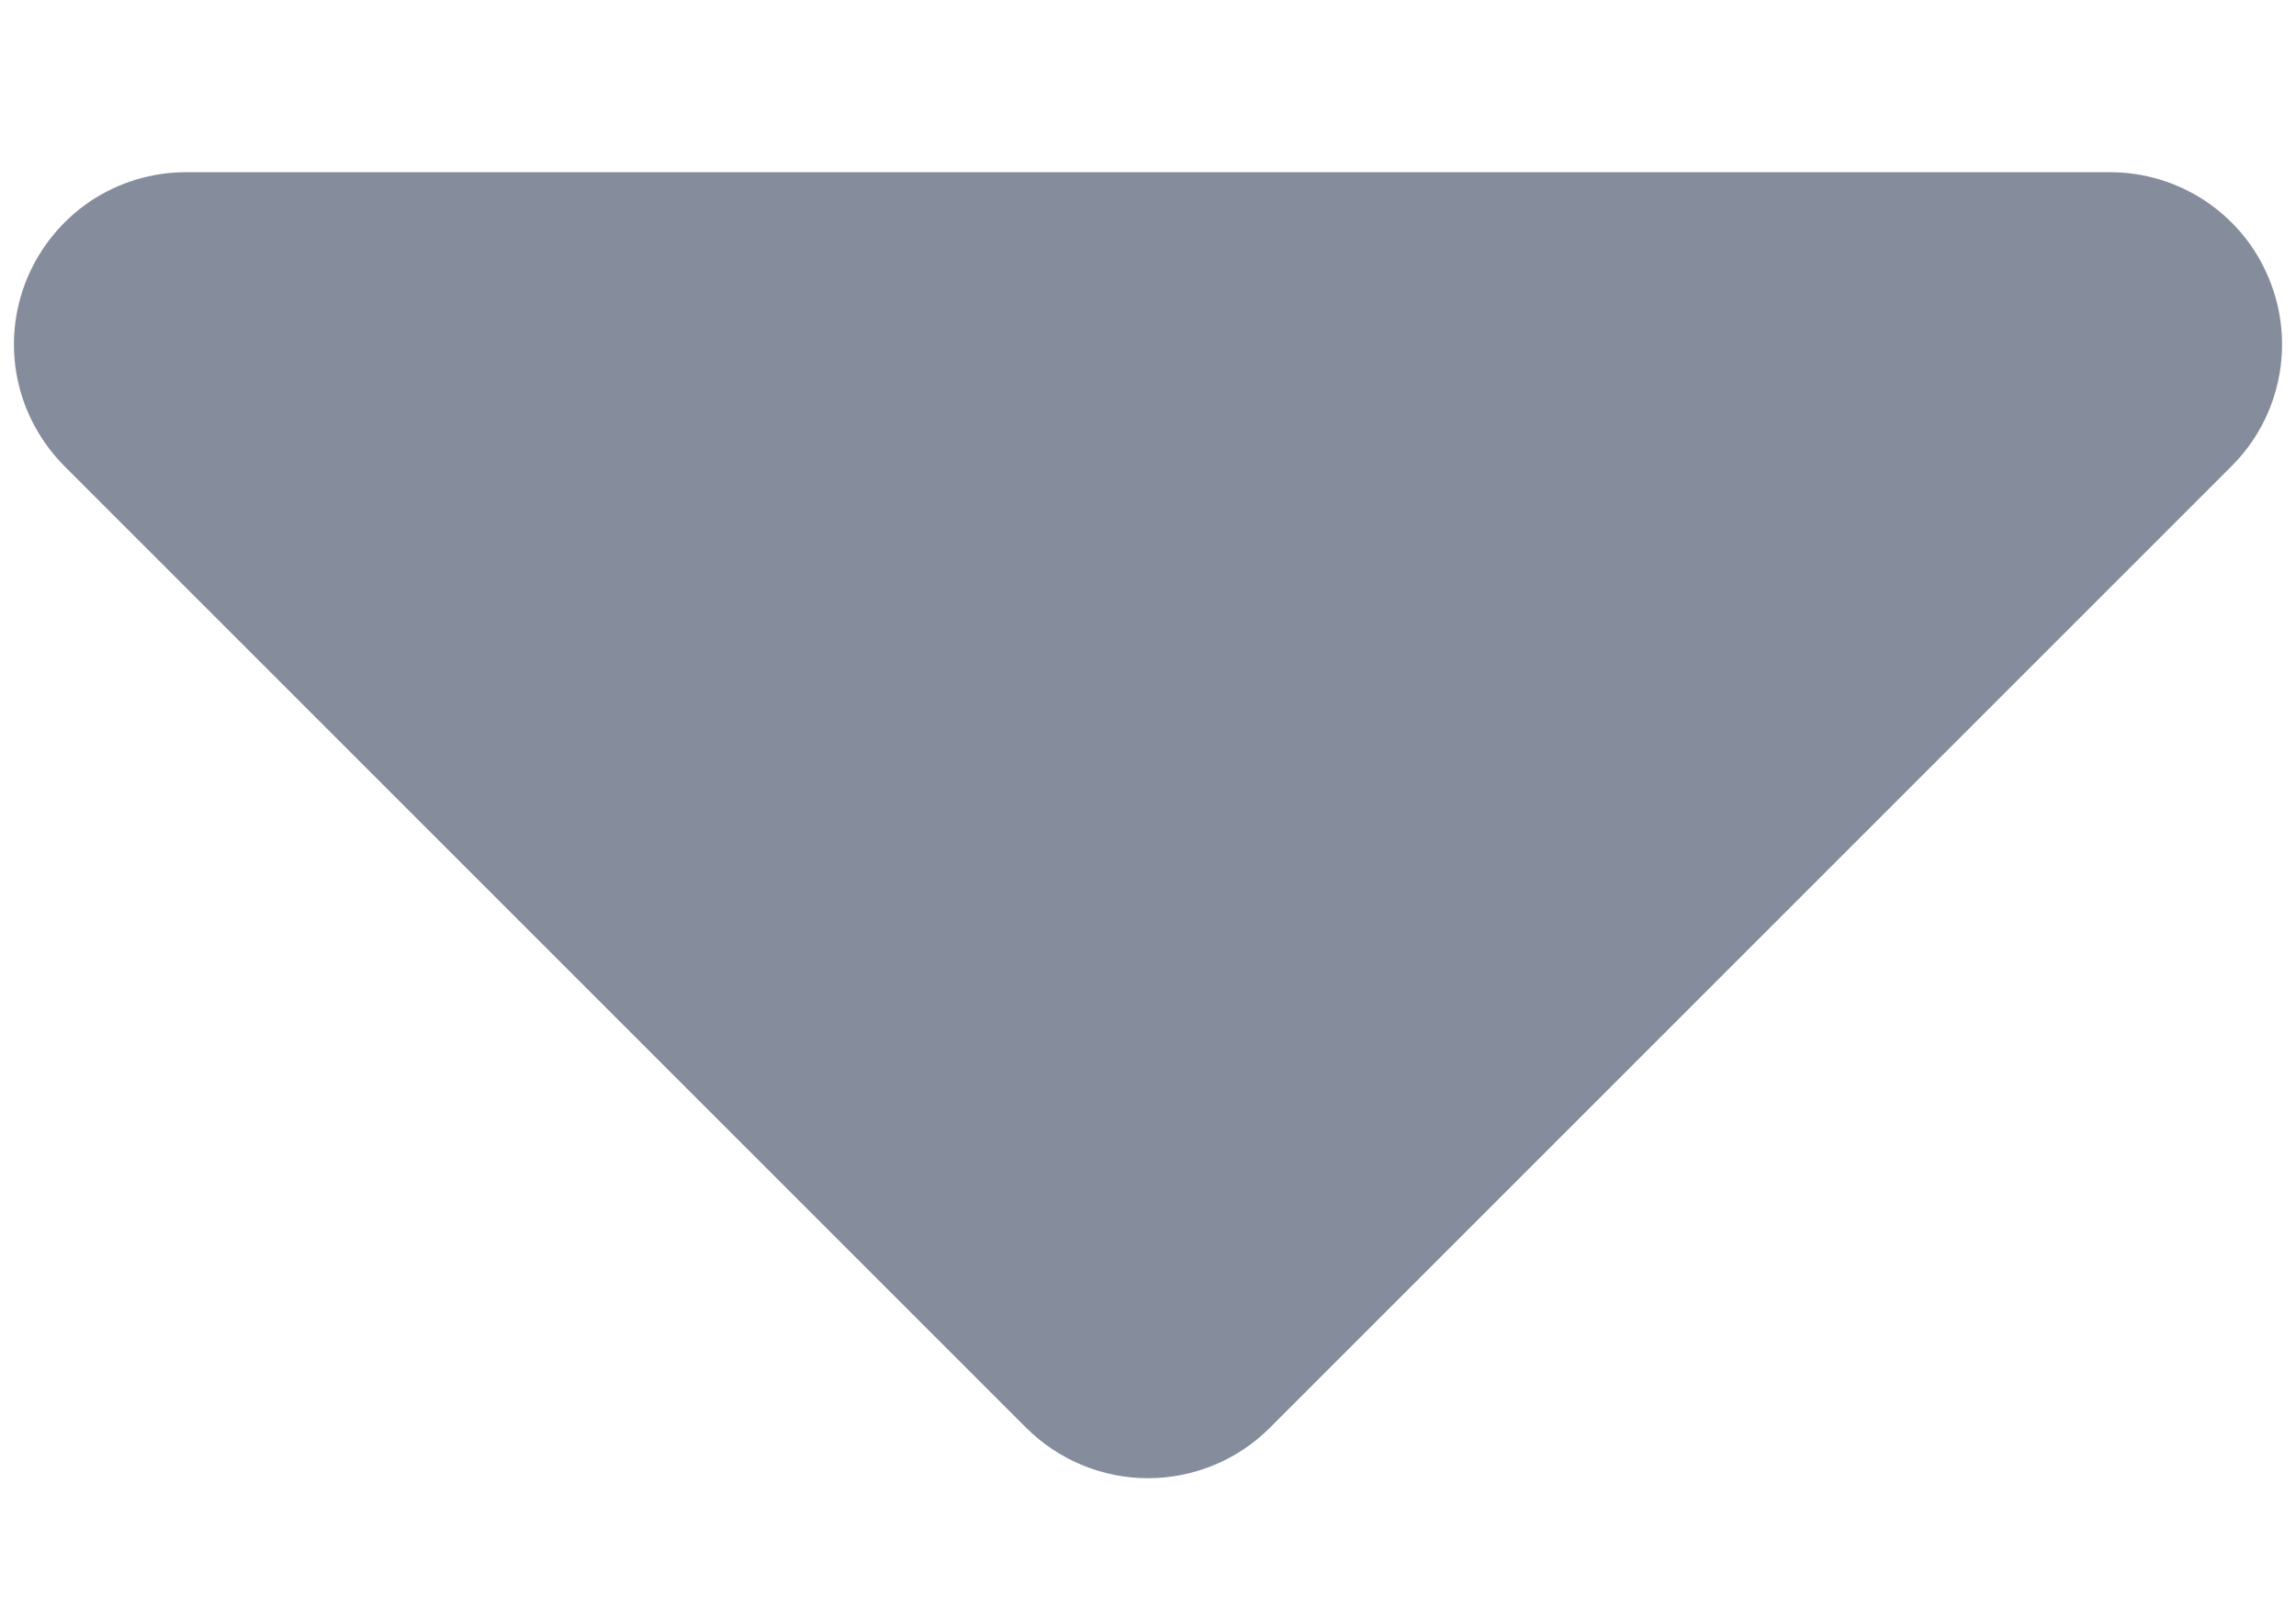
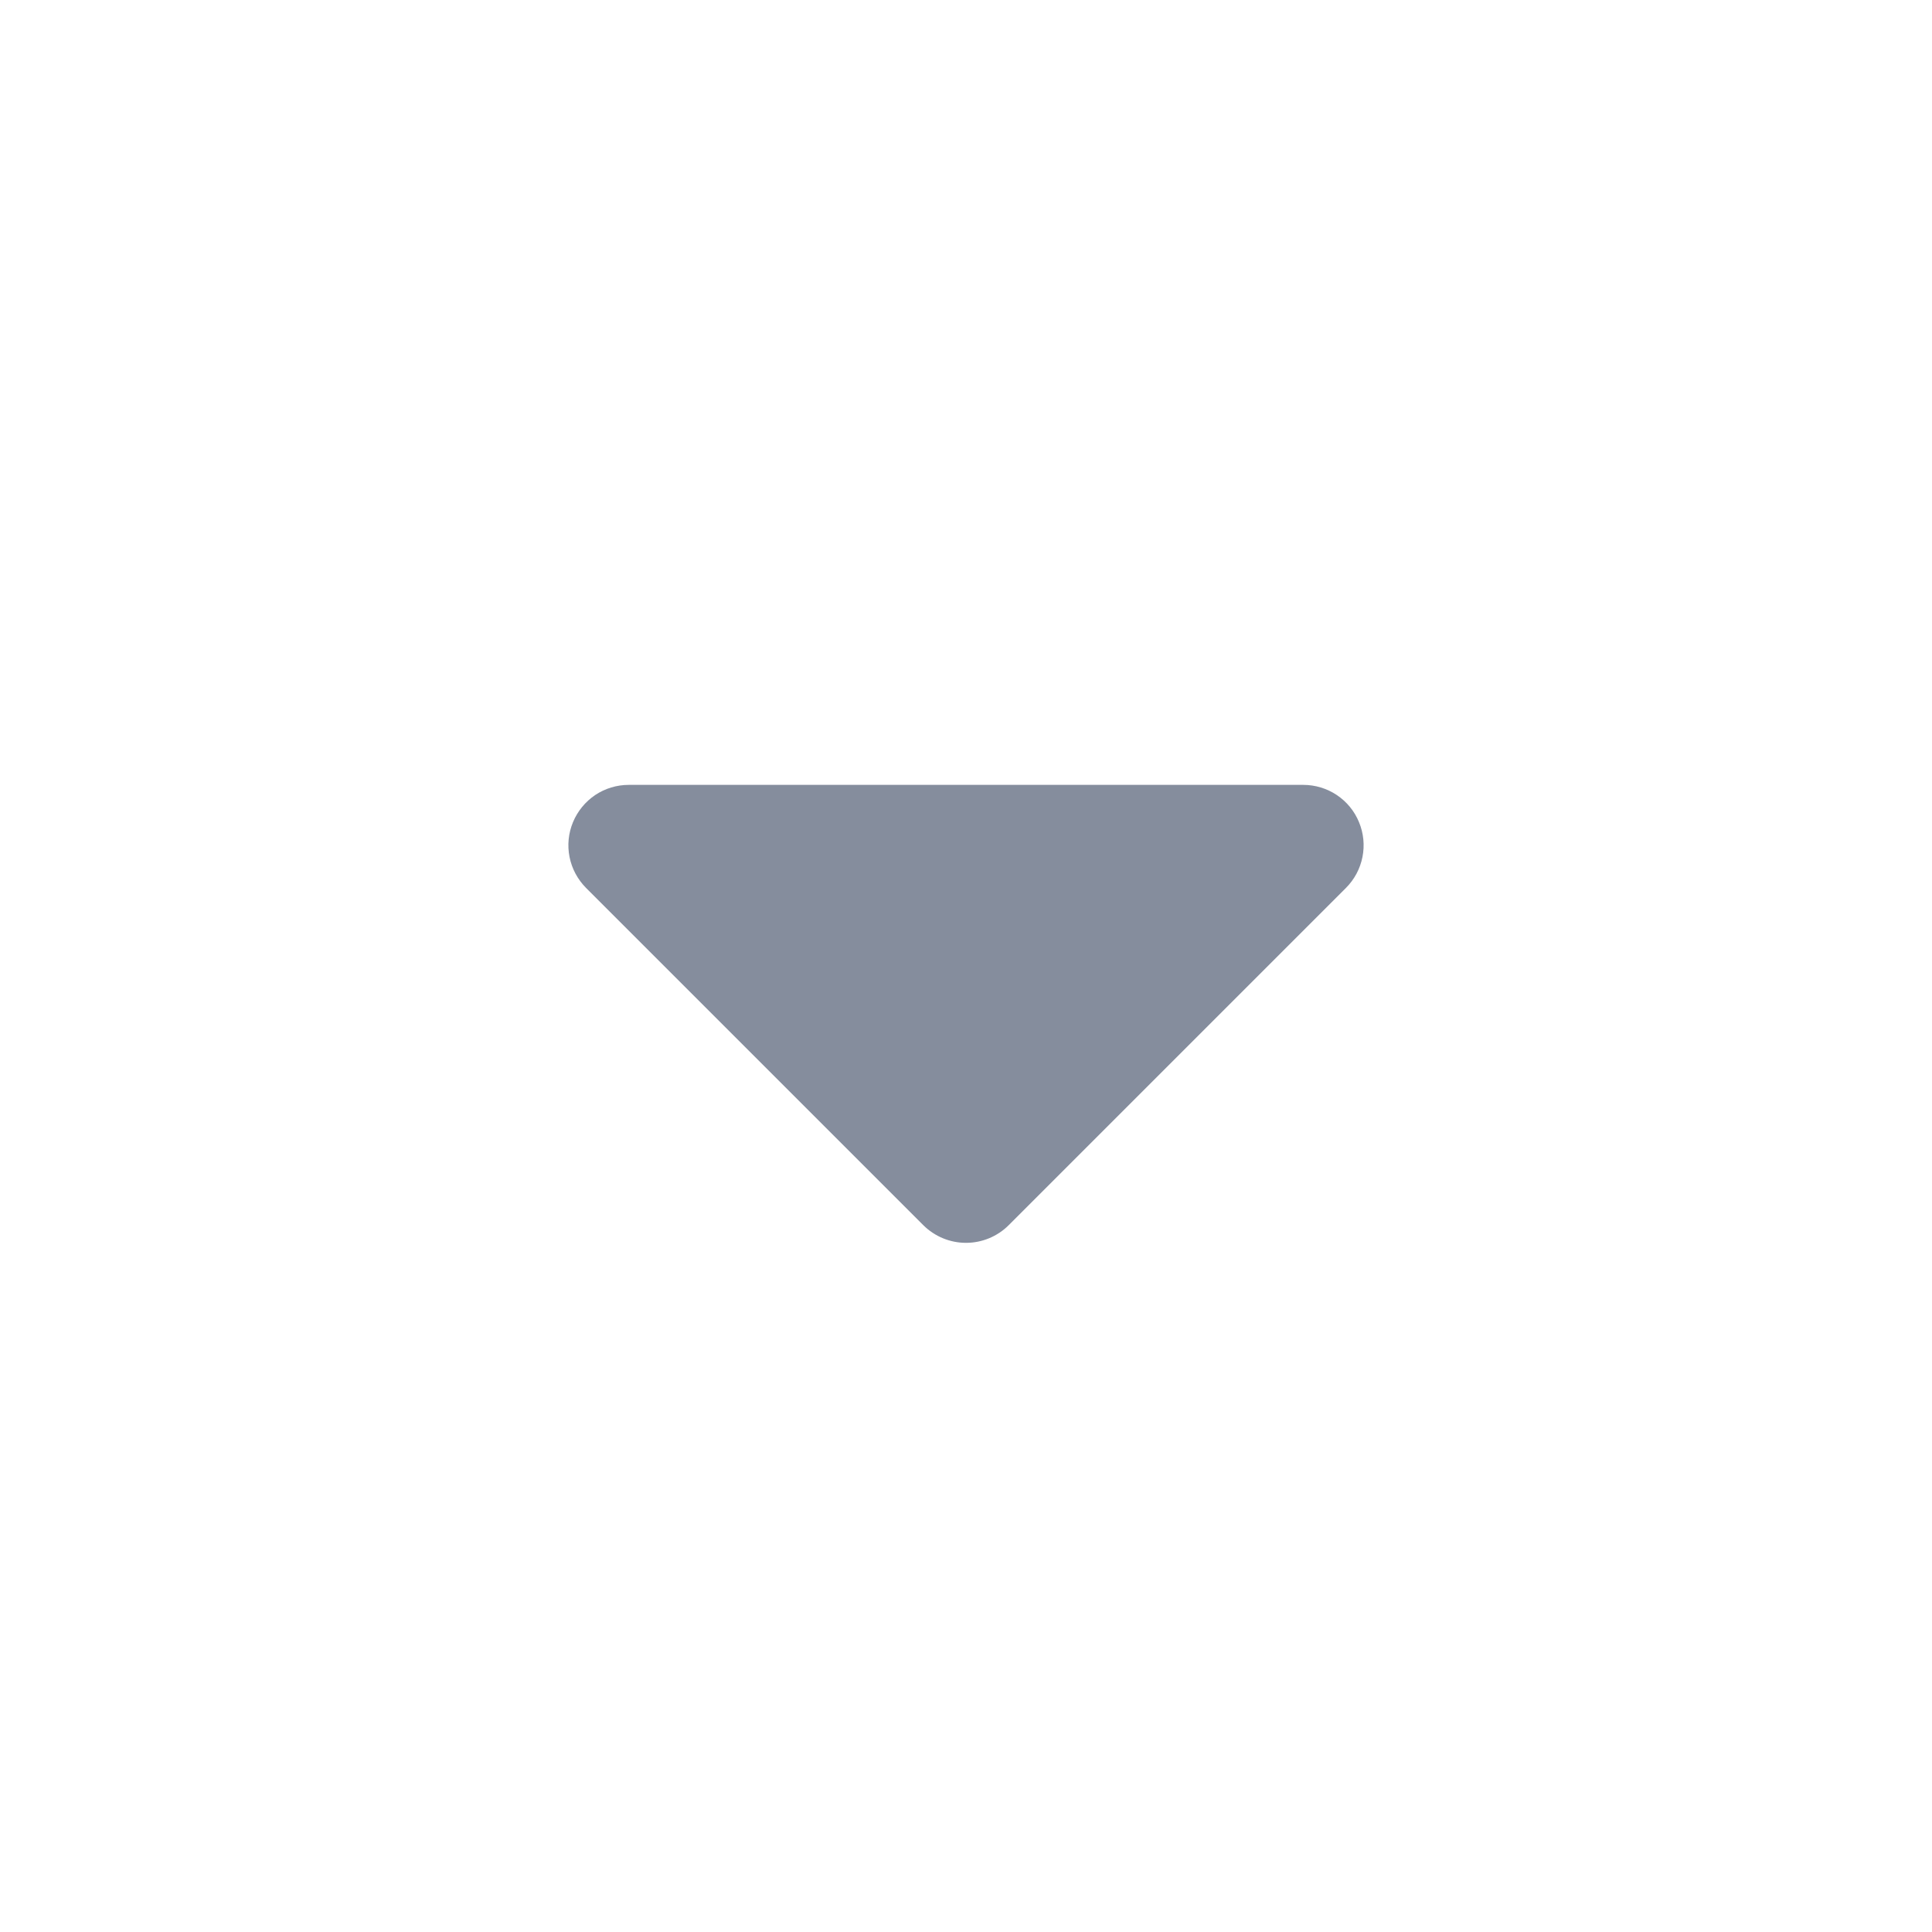
- <svg xmlns="http://www.w3.org/2000/svg" width="10" height="7" viewBox="0 0 10 7" fill="none">
-   <path d="M0.811 0.75H9.19C9.338 0.75 9.483 0.794 9.606 0.876C9.73 0.959 9.826 1.076 9.882 1.213C9.939 1.35 9.954 1.501 9.925 1.646C9.896 1.792 9.825 1.925 9.72 2.03L5.53 6.22C5.39 6.36 5.199 6.439 5 6.439C4.801 6.439 4.611 6.36 4.47 6.22L0.28 2.03C0.176 1.925 0.104 1.792 0.075 1.646C0.046 1.501 0.061 1.35 0.118 1.213C0.175 1.076 0.271 0.959 0.394 0.876C0.517 0.794 0.662 0.75 0.811 0.75Z" fill="#858D9D" />
+ <svg xmlns="http://www.w3.org/2000/svg" width="24" height="24" viewBox="0 0 24 24" fill="none">
+   <path d="M7.811 9.75H16.19C16.338 9.75 16.483 9.794 16.606 9.876C16.73 9.959 16.826 10.076 16.882 10.213C16.939 10.35 16.954 10.501 16.925 10.646C16.896 10.792 16.825 10.925 16.72 11.03L12.53 15.22C12.39 15.36 12.199 15.439 12 15.439C11.801 15.439 11.611 15.36 11.47 15.22L7.28 11.03C7.176 10.925 7.104 10.792 7.075 10.646C7.046 10.501 7.061 10.35 7.118 10.213C7.175 10.076 7.271 9.959 7.394 9.876C7.517 9.794 7.662 9.75 7.811 9.75Z" fill="#858D9D" />
</svg>
